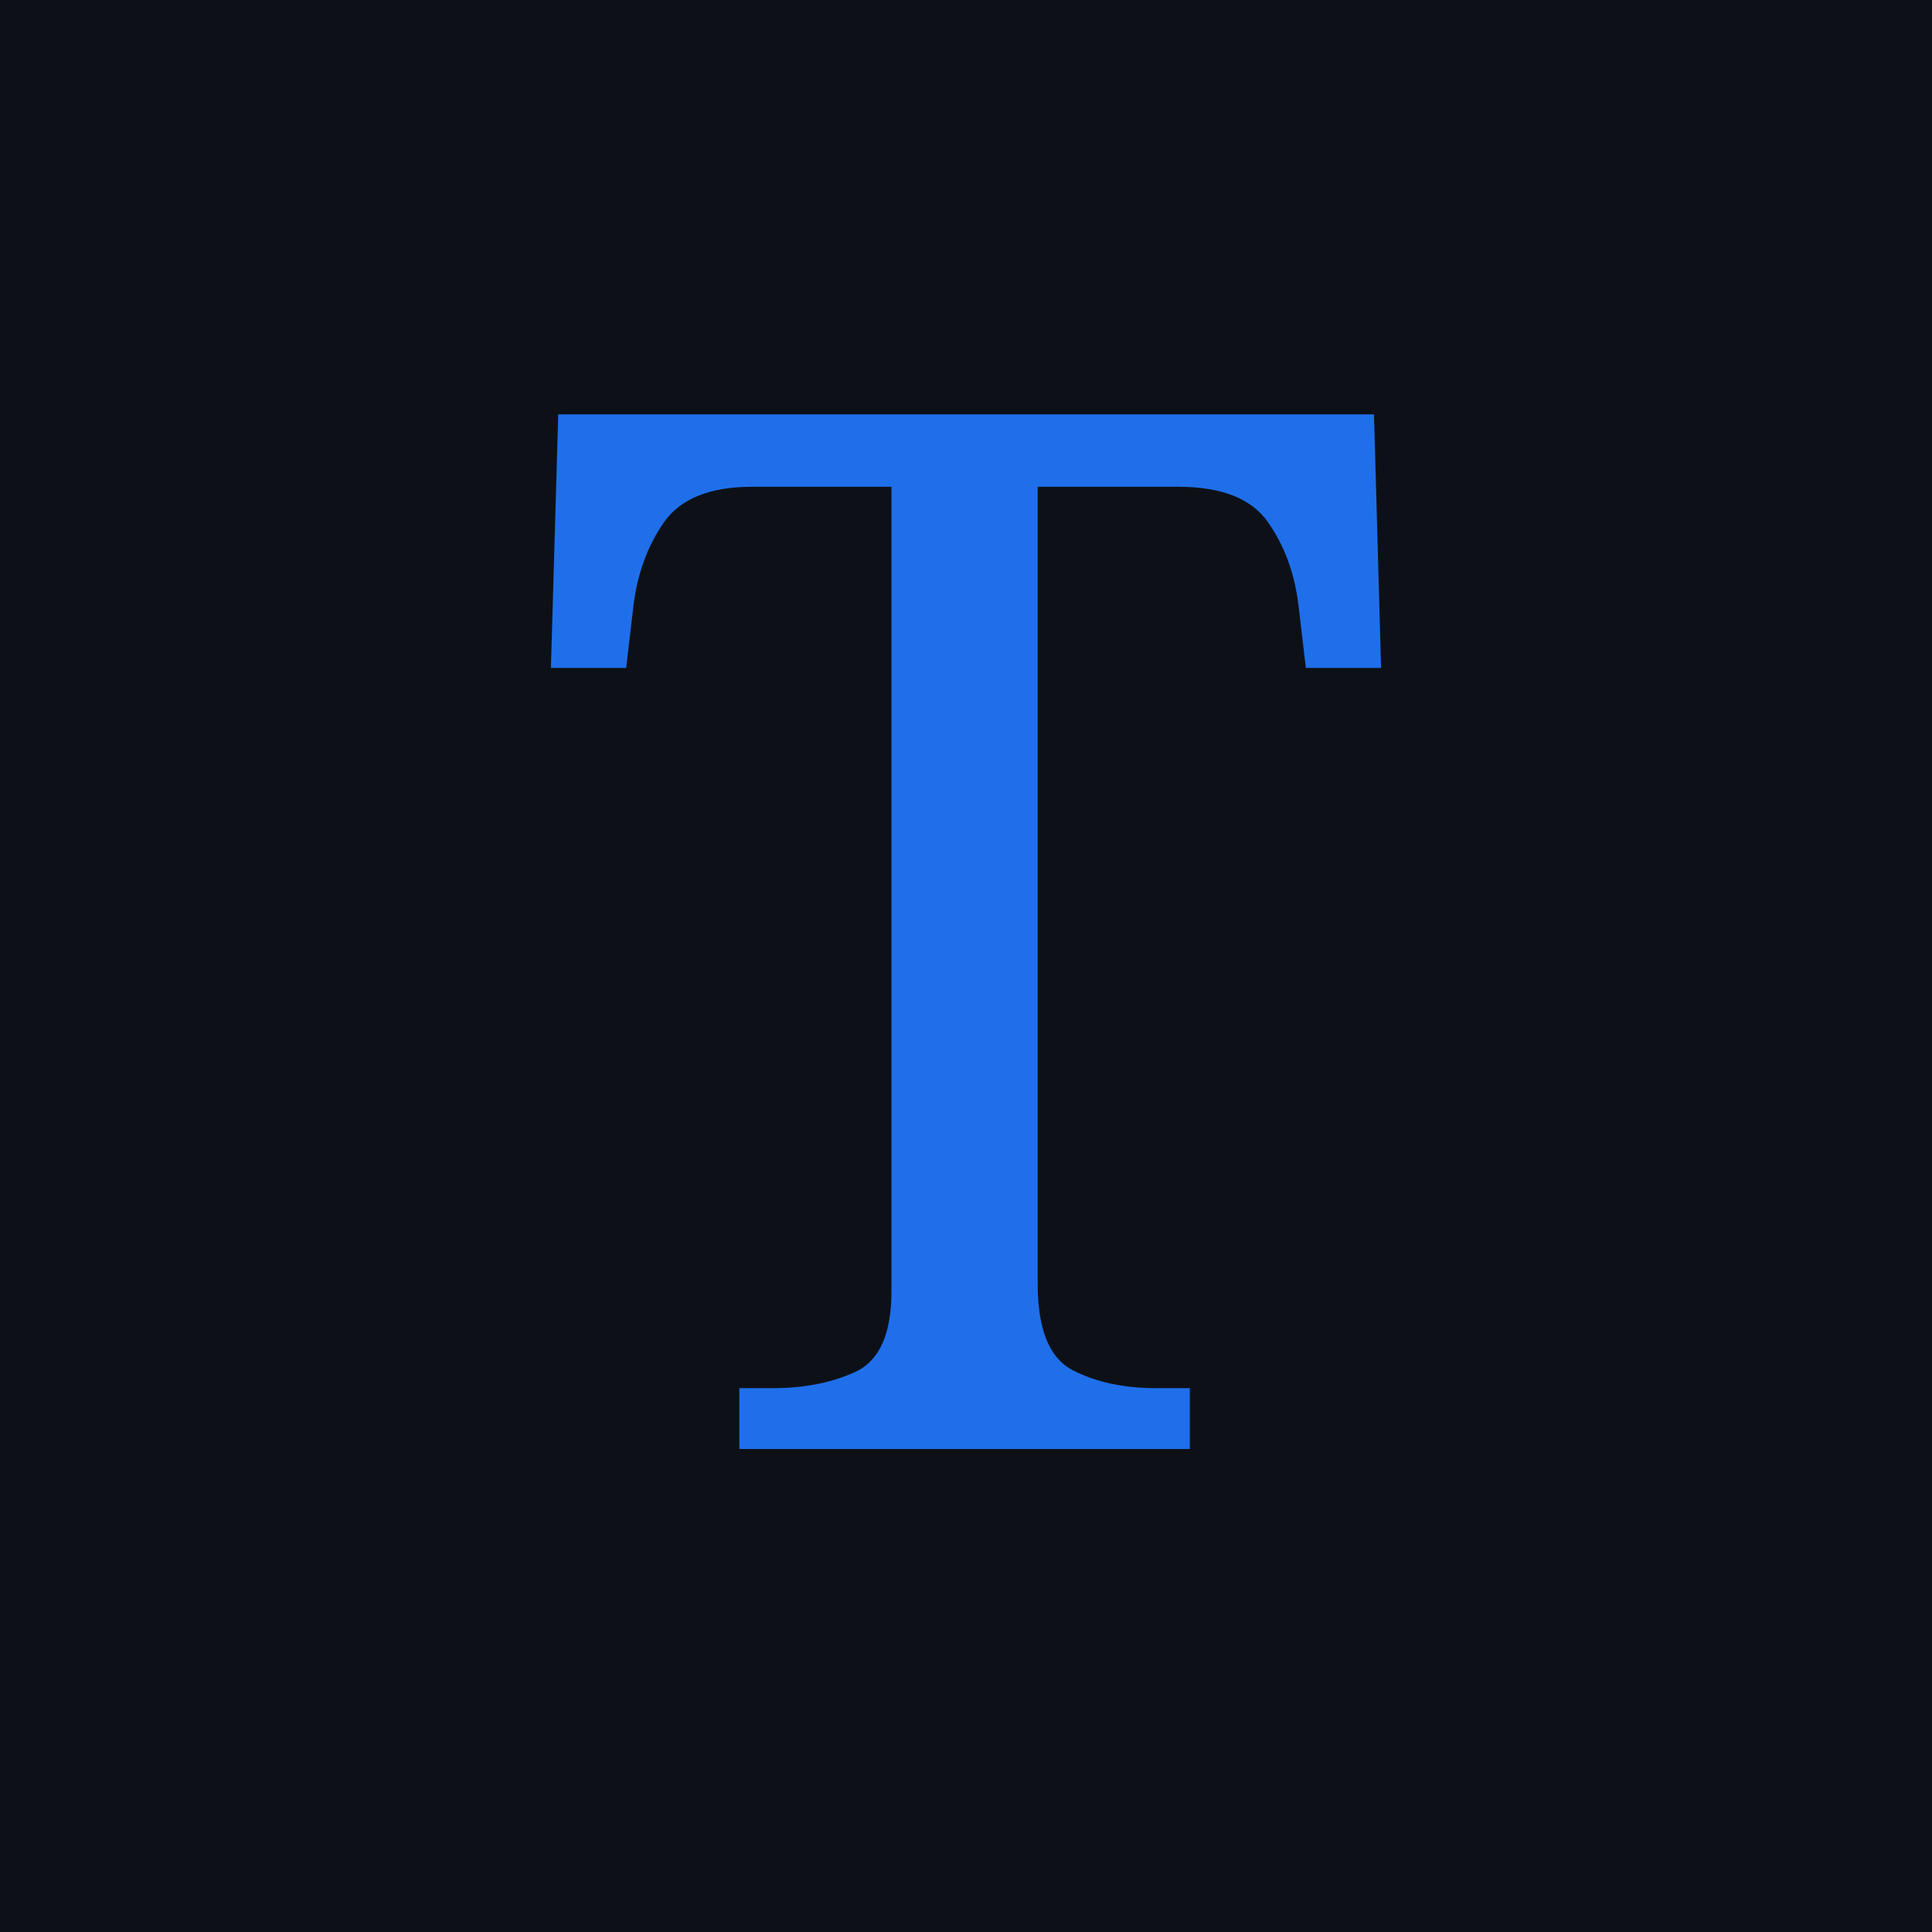
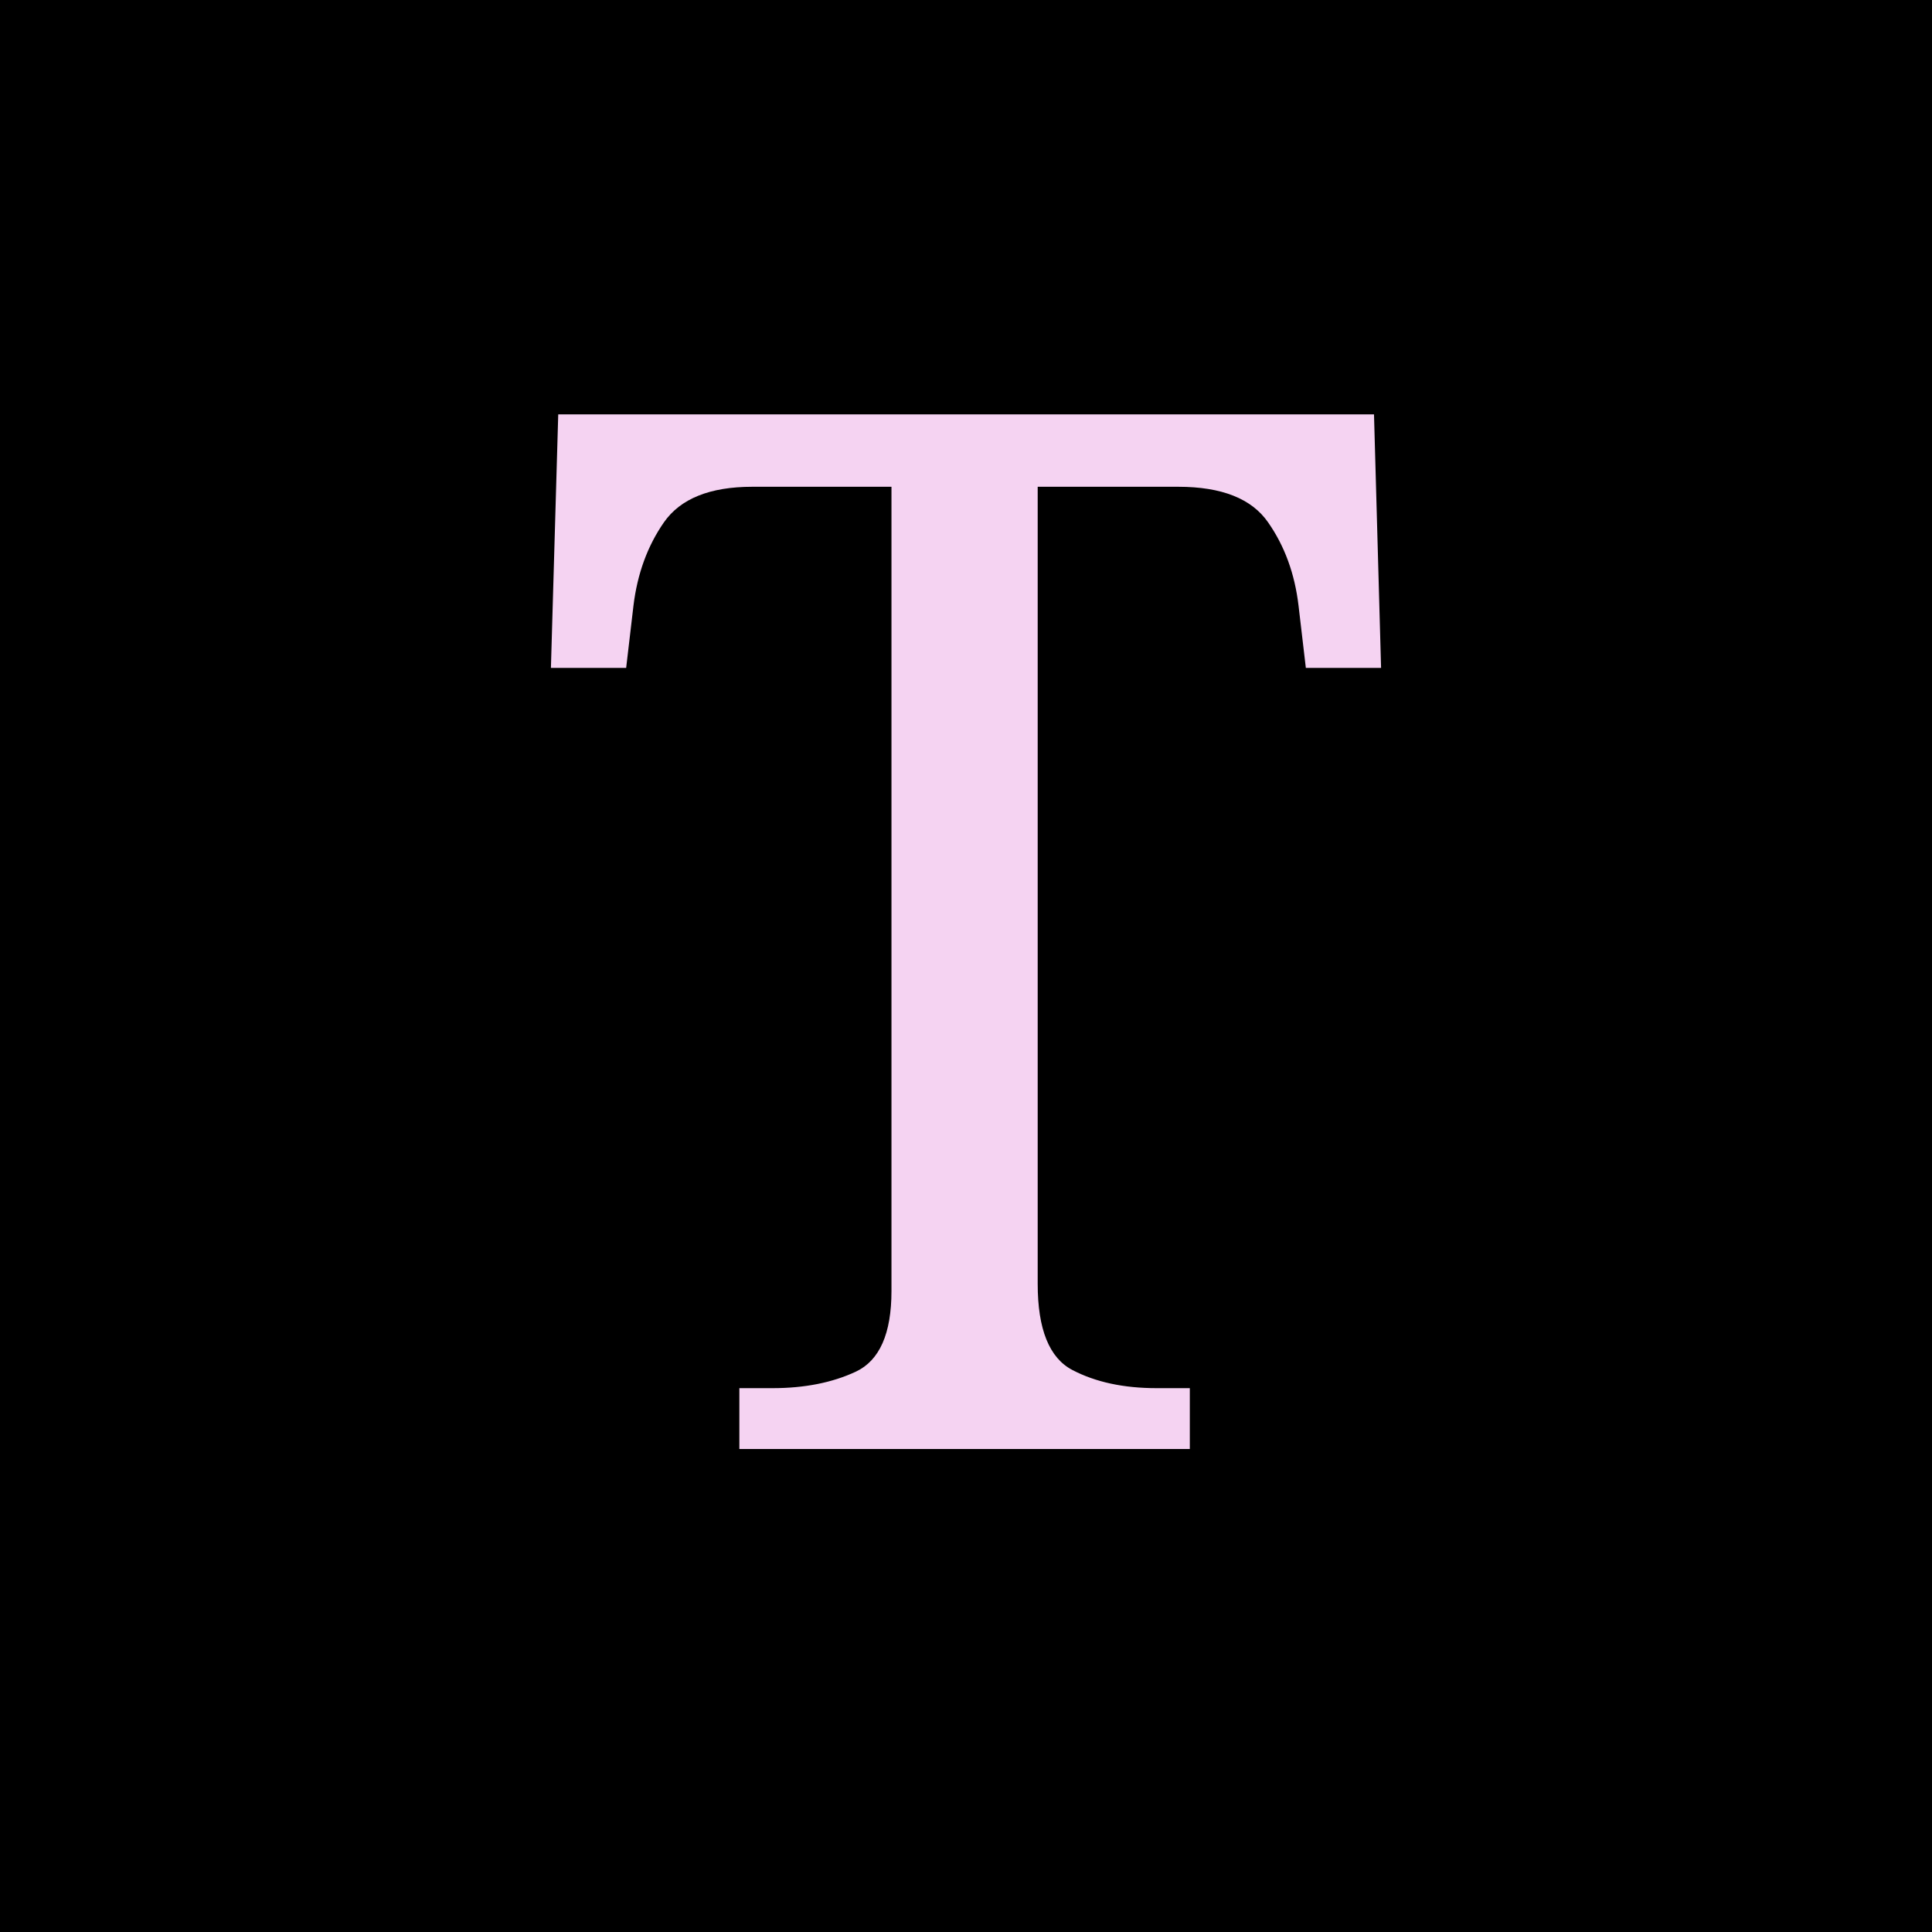
<svg xmlns="http://www.w3.org/2000/svg" viewBox="0 0 128 128">
-   <rect width="128" height="128" fill="#0d1117" />
-   <text x="64" y="96" font-family="serif" font-size="96" fill="#1f6feb" text-anchor="middle">Τ</text>
+   <rect width="128" height="128" fill="#000" />
+   <text x="64" y="96" font-family="serif" font-size="96" fill="#F5D3F2" text-anchor="middle">Τ</text>
</svg>
